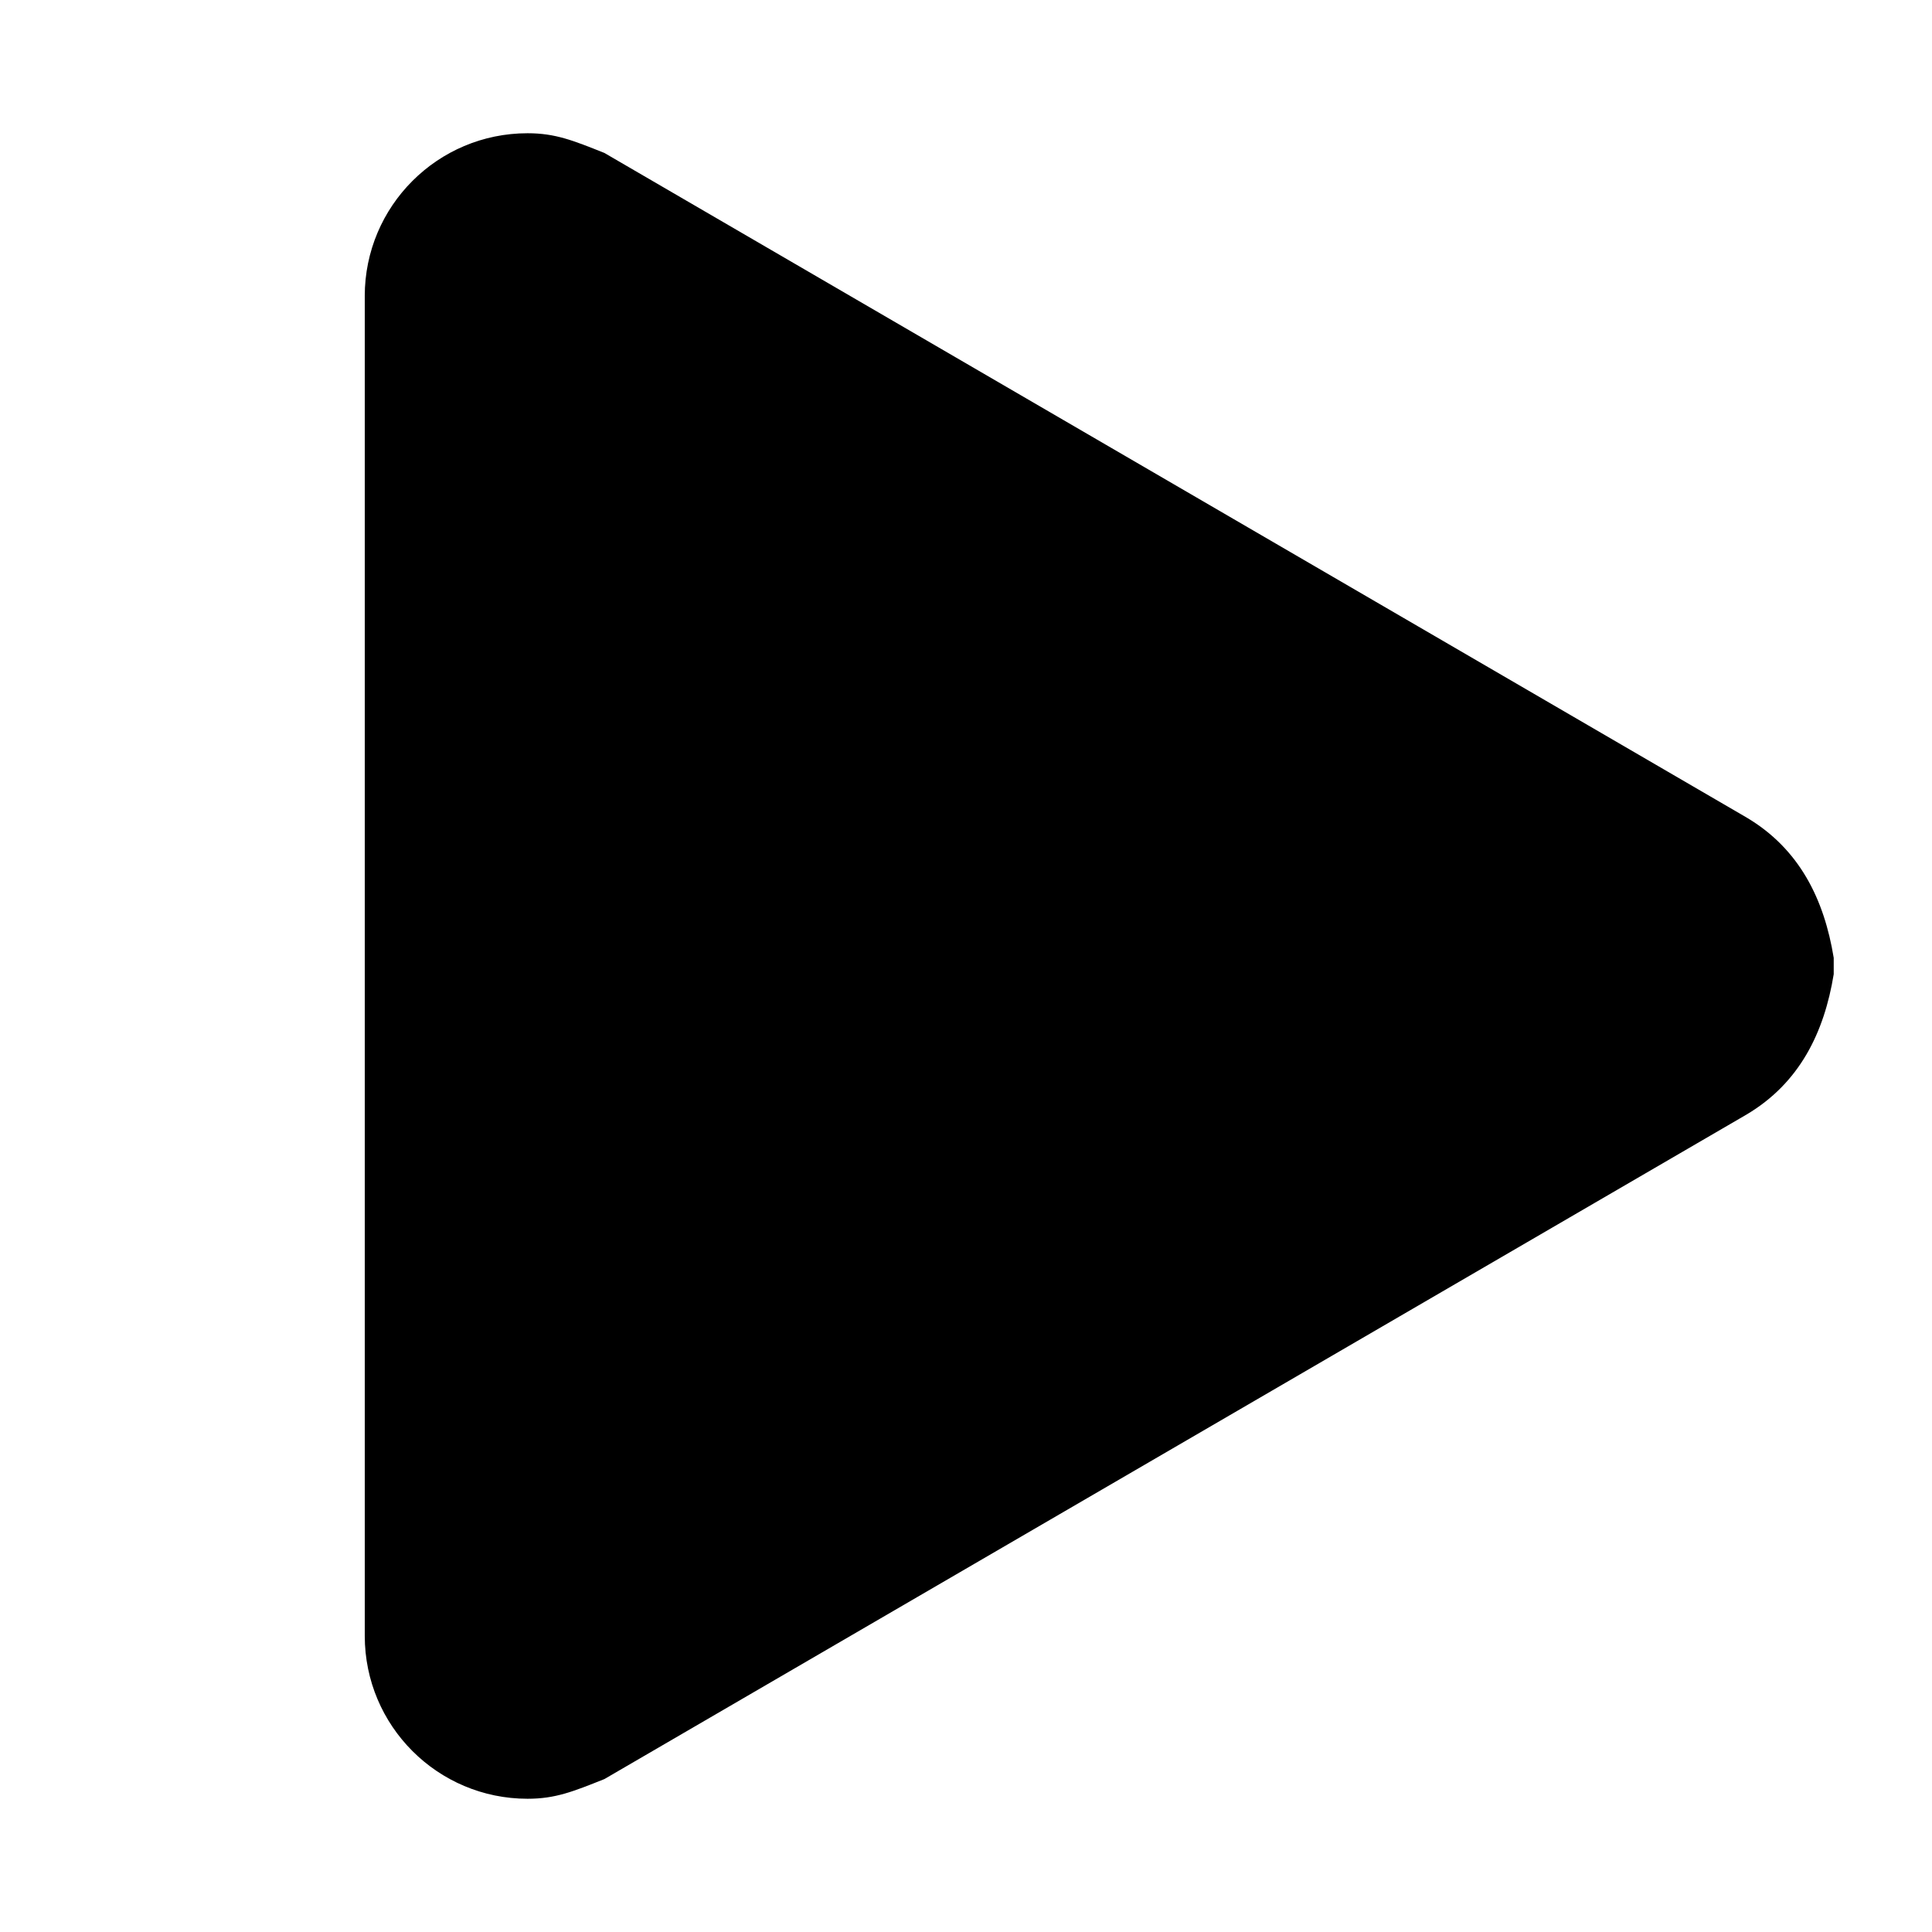
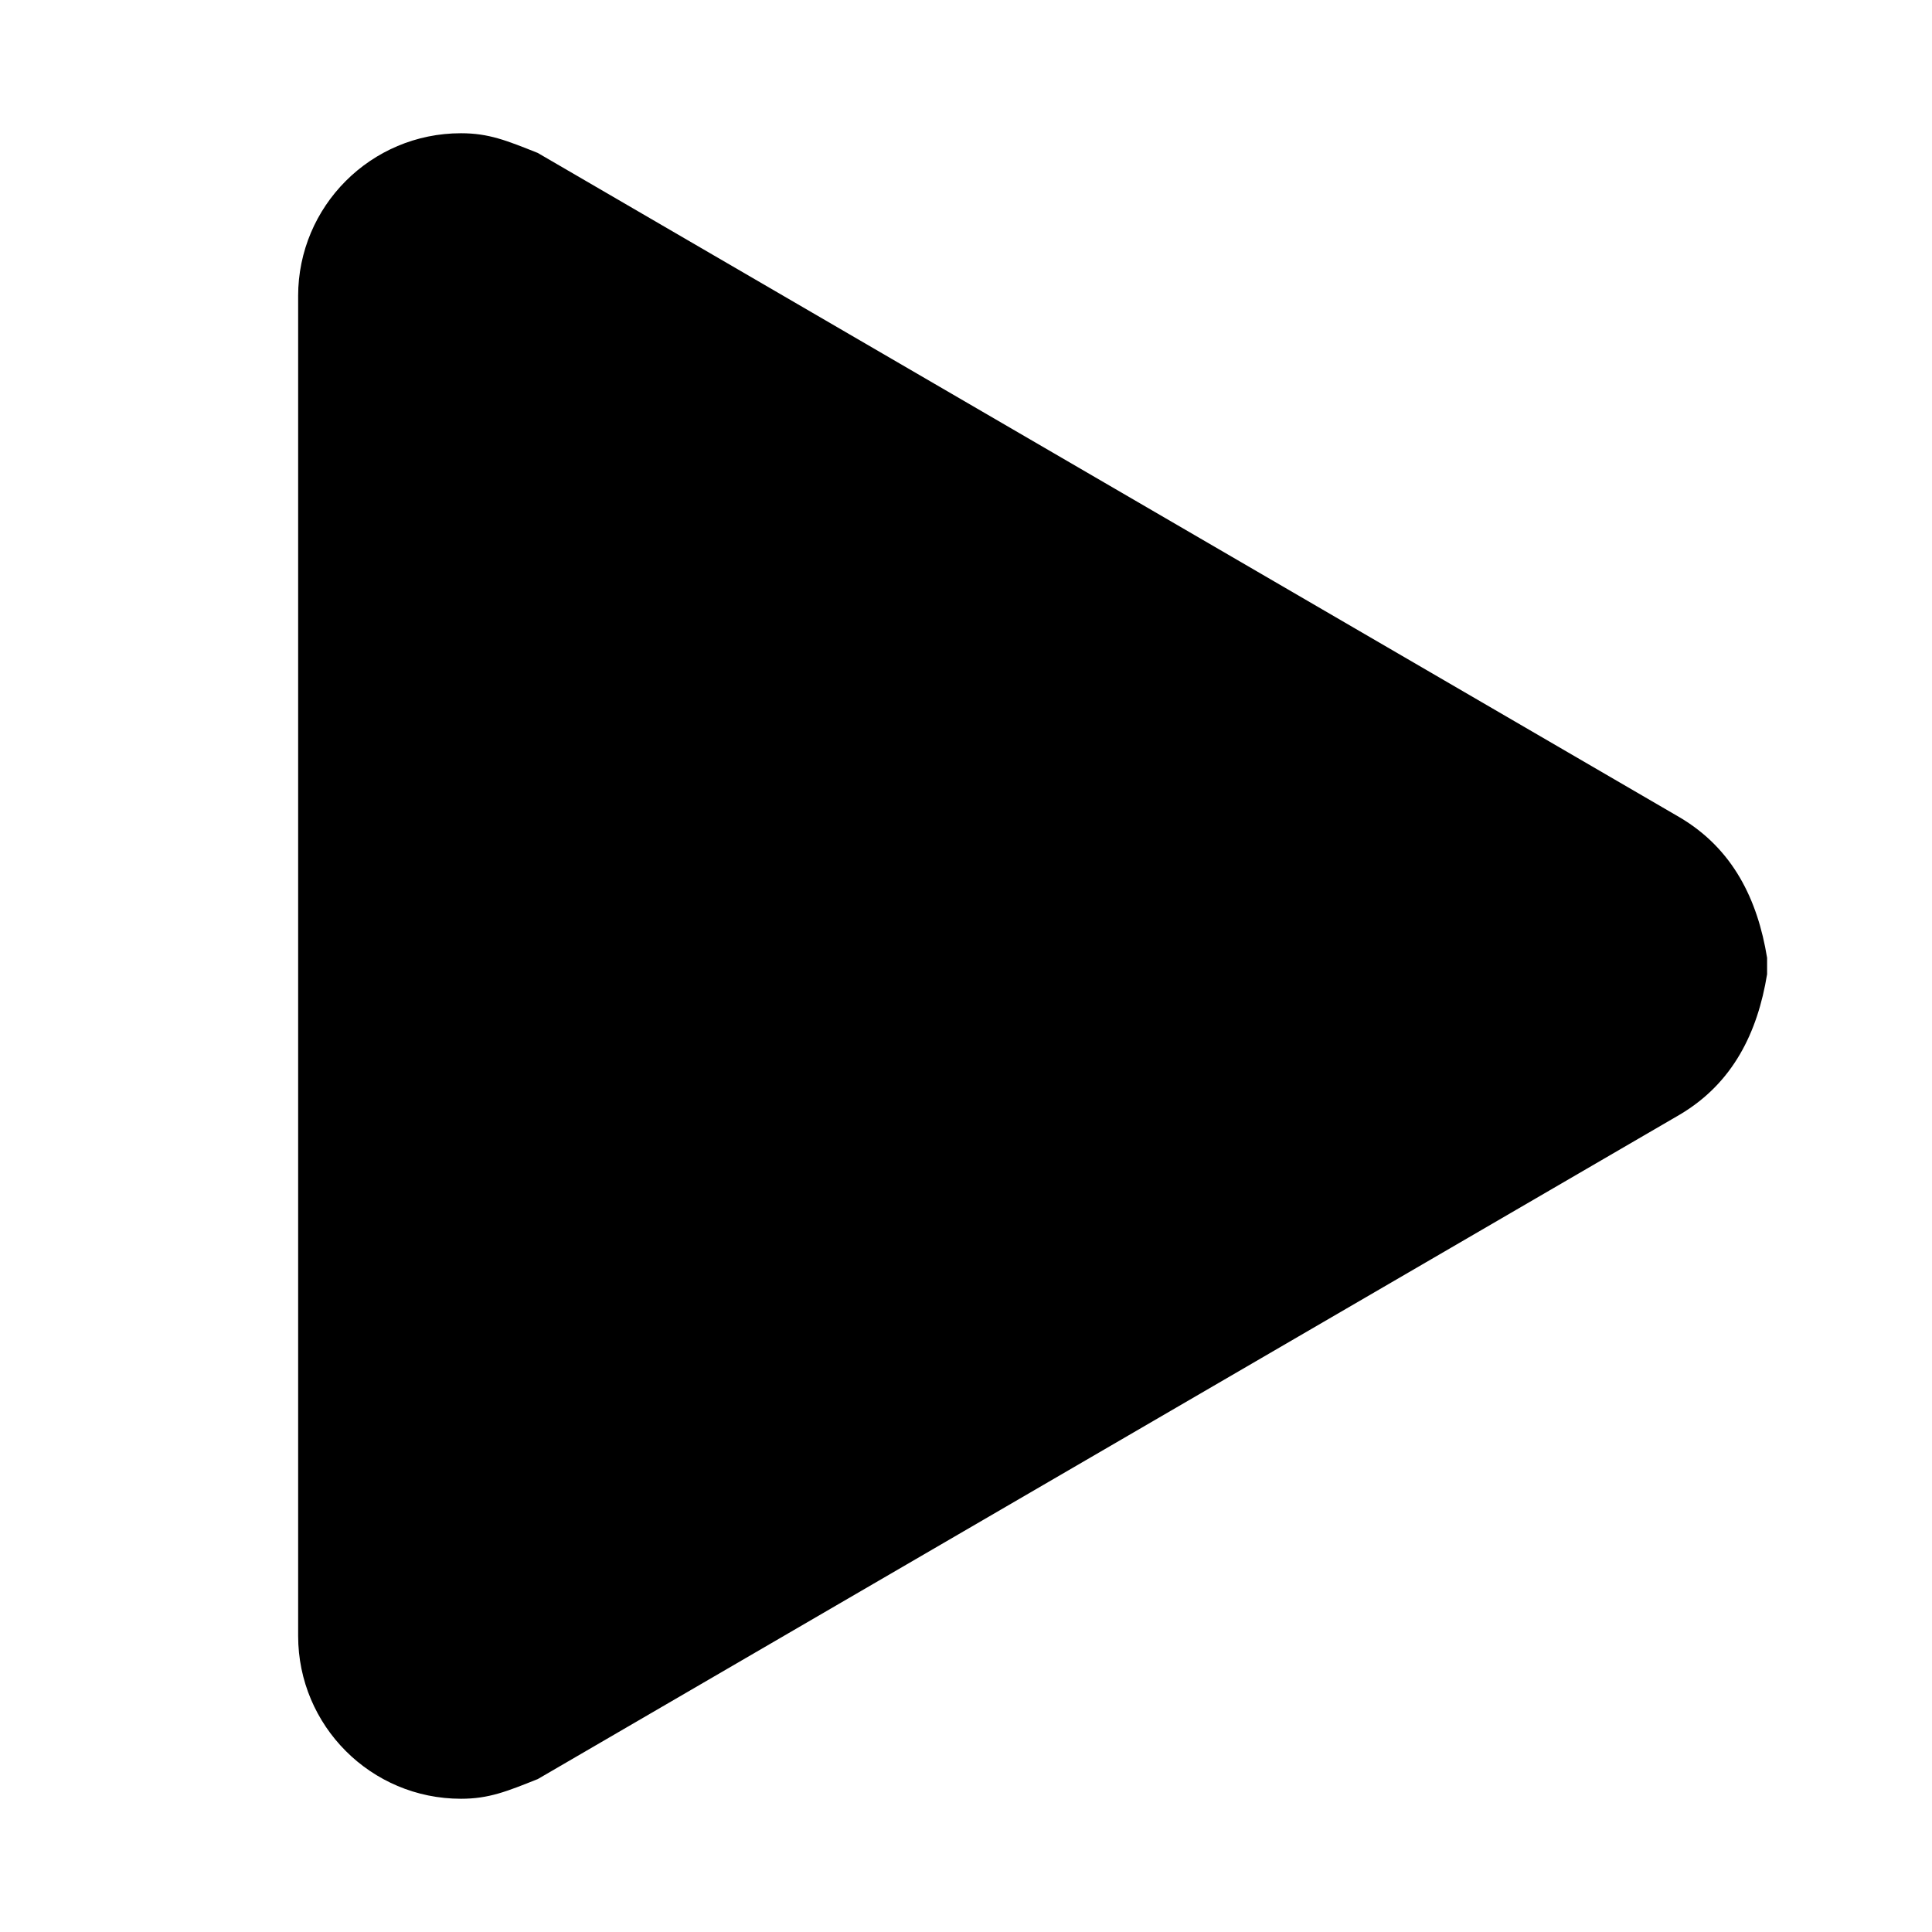
- <svg xmlns="http://www.w3.org/2000/svg" viewBox="-16 -8 116 116" fill="currentColor">
+ <svg xmlns="http://www.w3.org/2000/svg" viewBox="-12 -8 116 116" fill="currentColor">
  <path d="M5.9,9.777C5.9,4.377,10.276,0,15.676,0c1.677,0,2.74,0.438,4.61,1.182l68.577,39.9c3.189,1.89,4.666,4.927,5.236,8.428  v0.982c-0.57,3.499-2.047,6.537-5.236,8.428L20.287,98.819c-1.871,0.745-2.934,1.181-4.61,1.181c-5.4,0-9.776-4.377-9.776-9.777  V9.777z" />
</svg>
